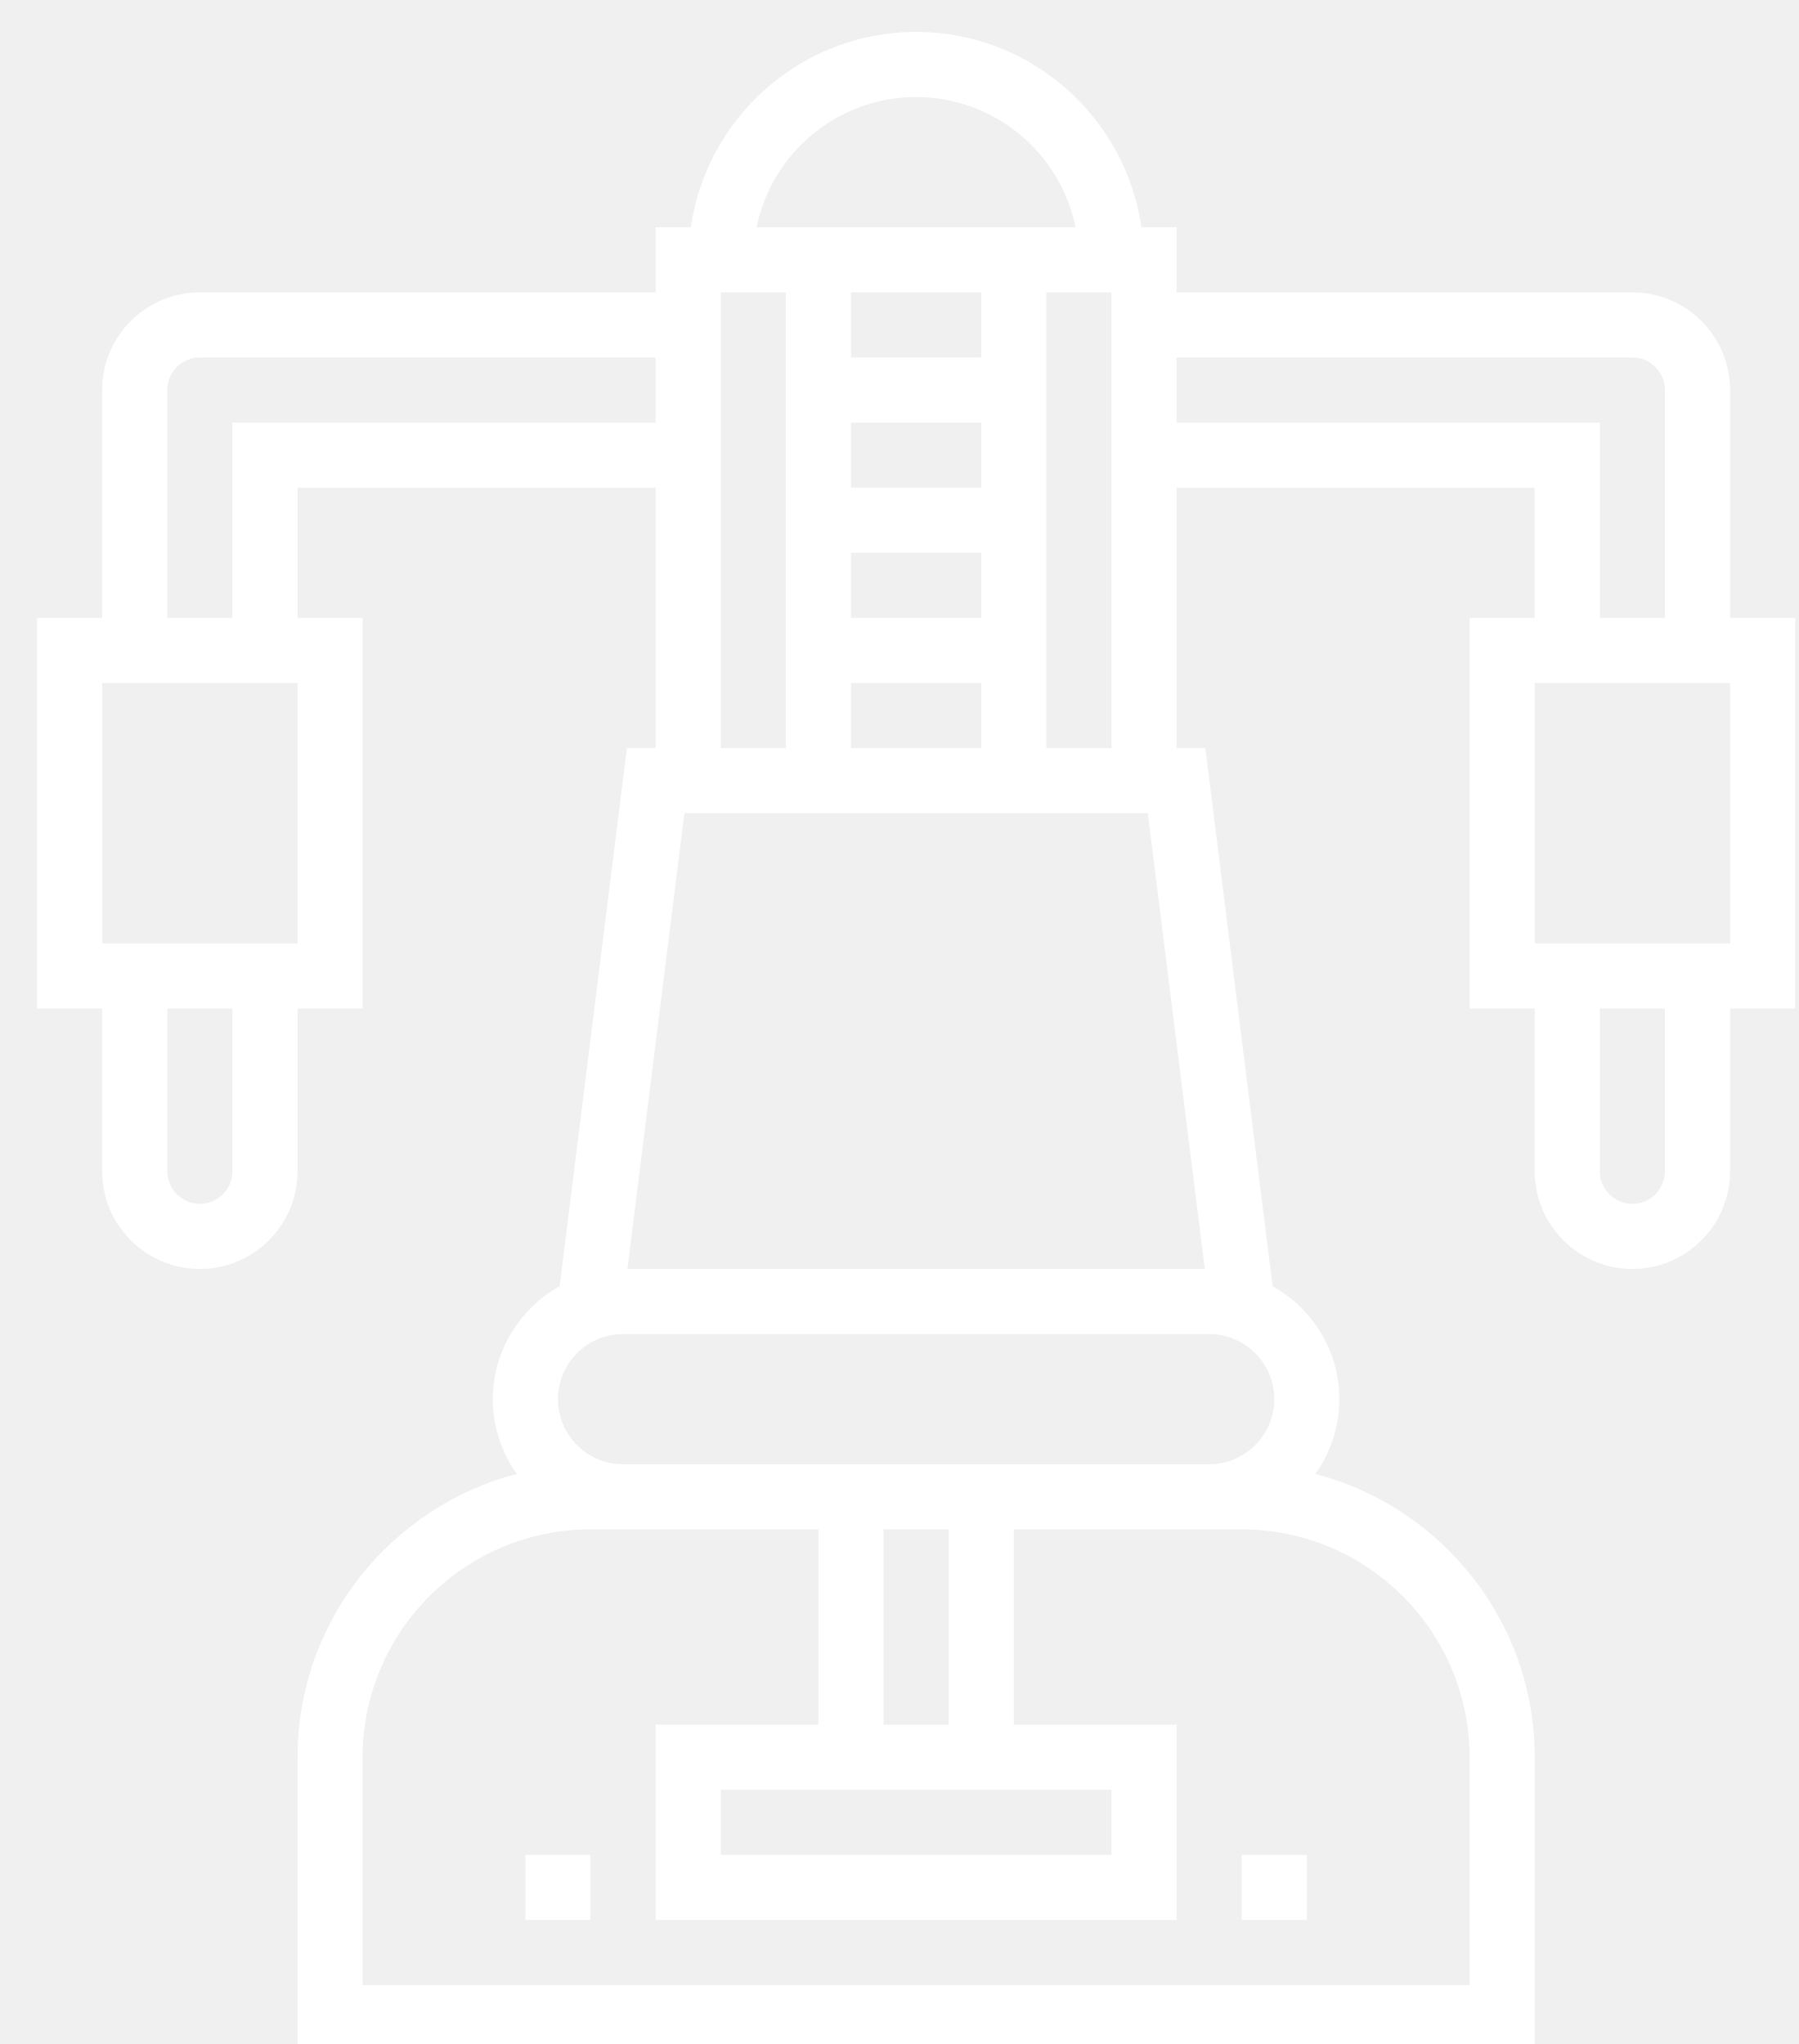
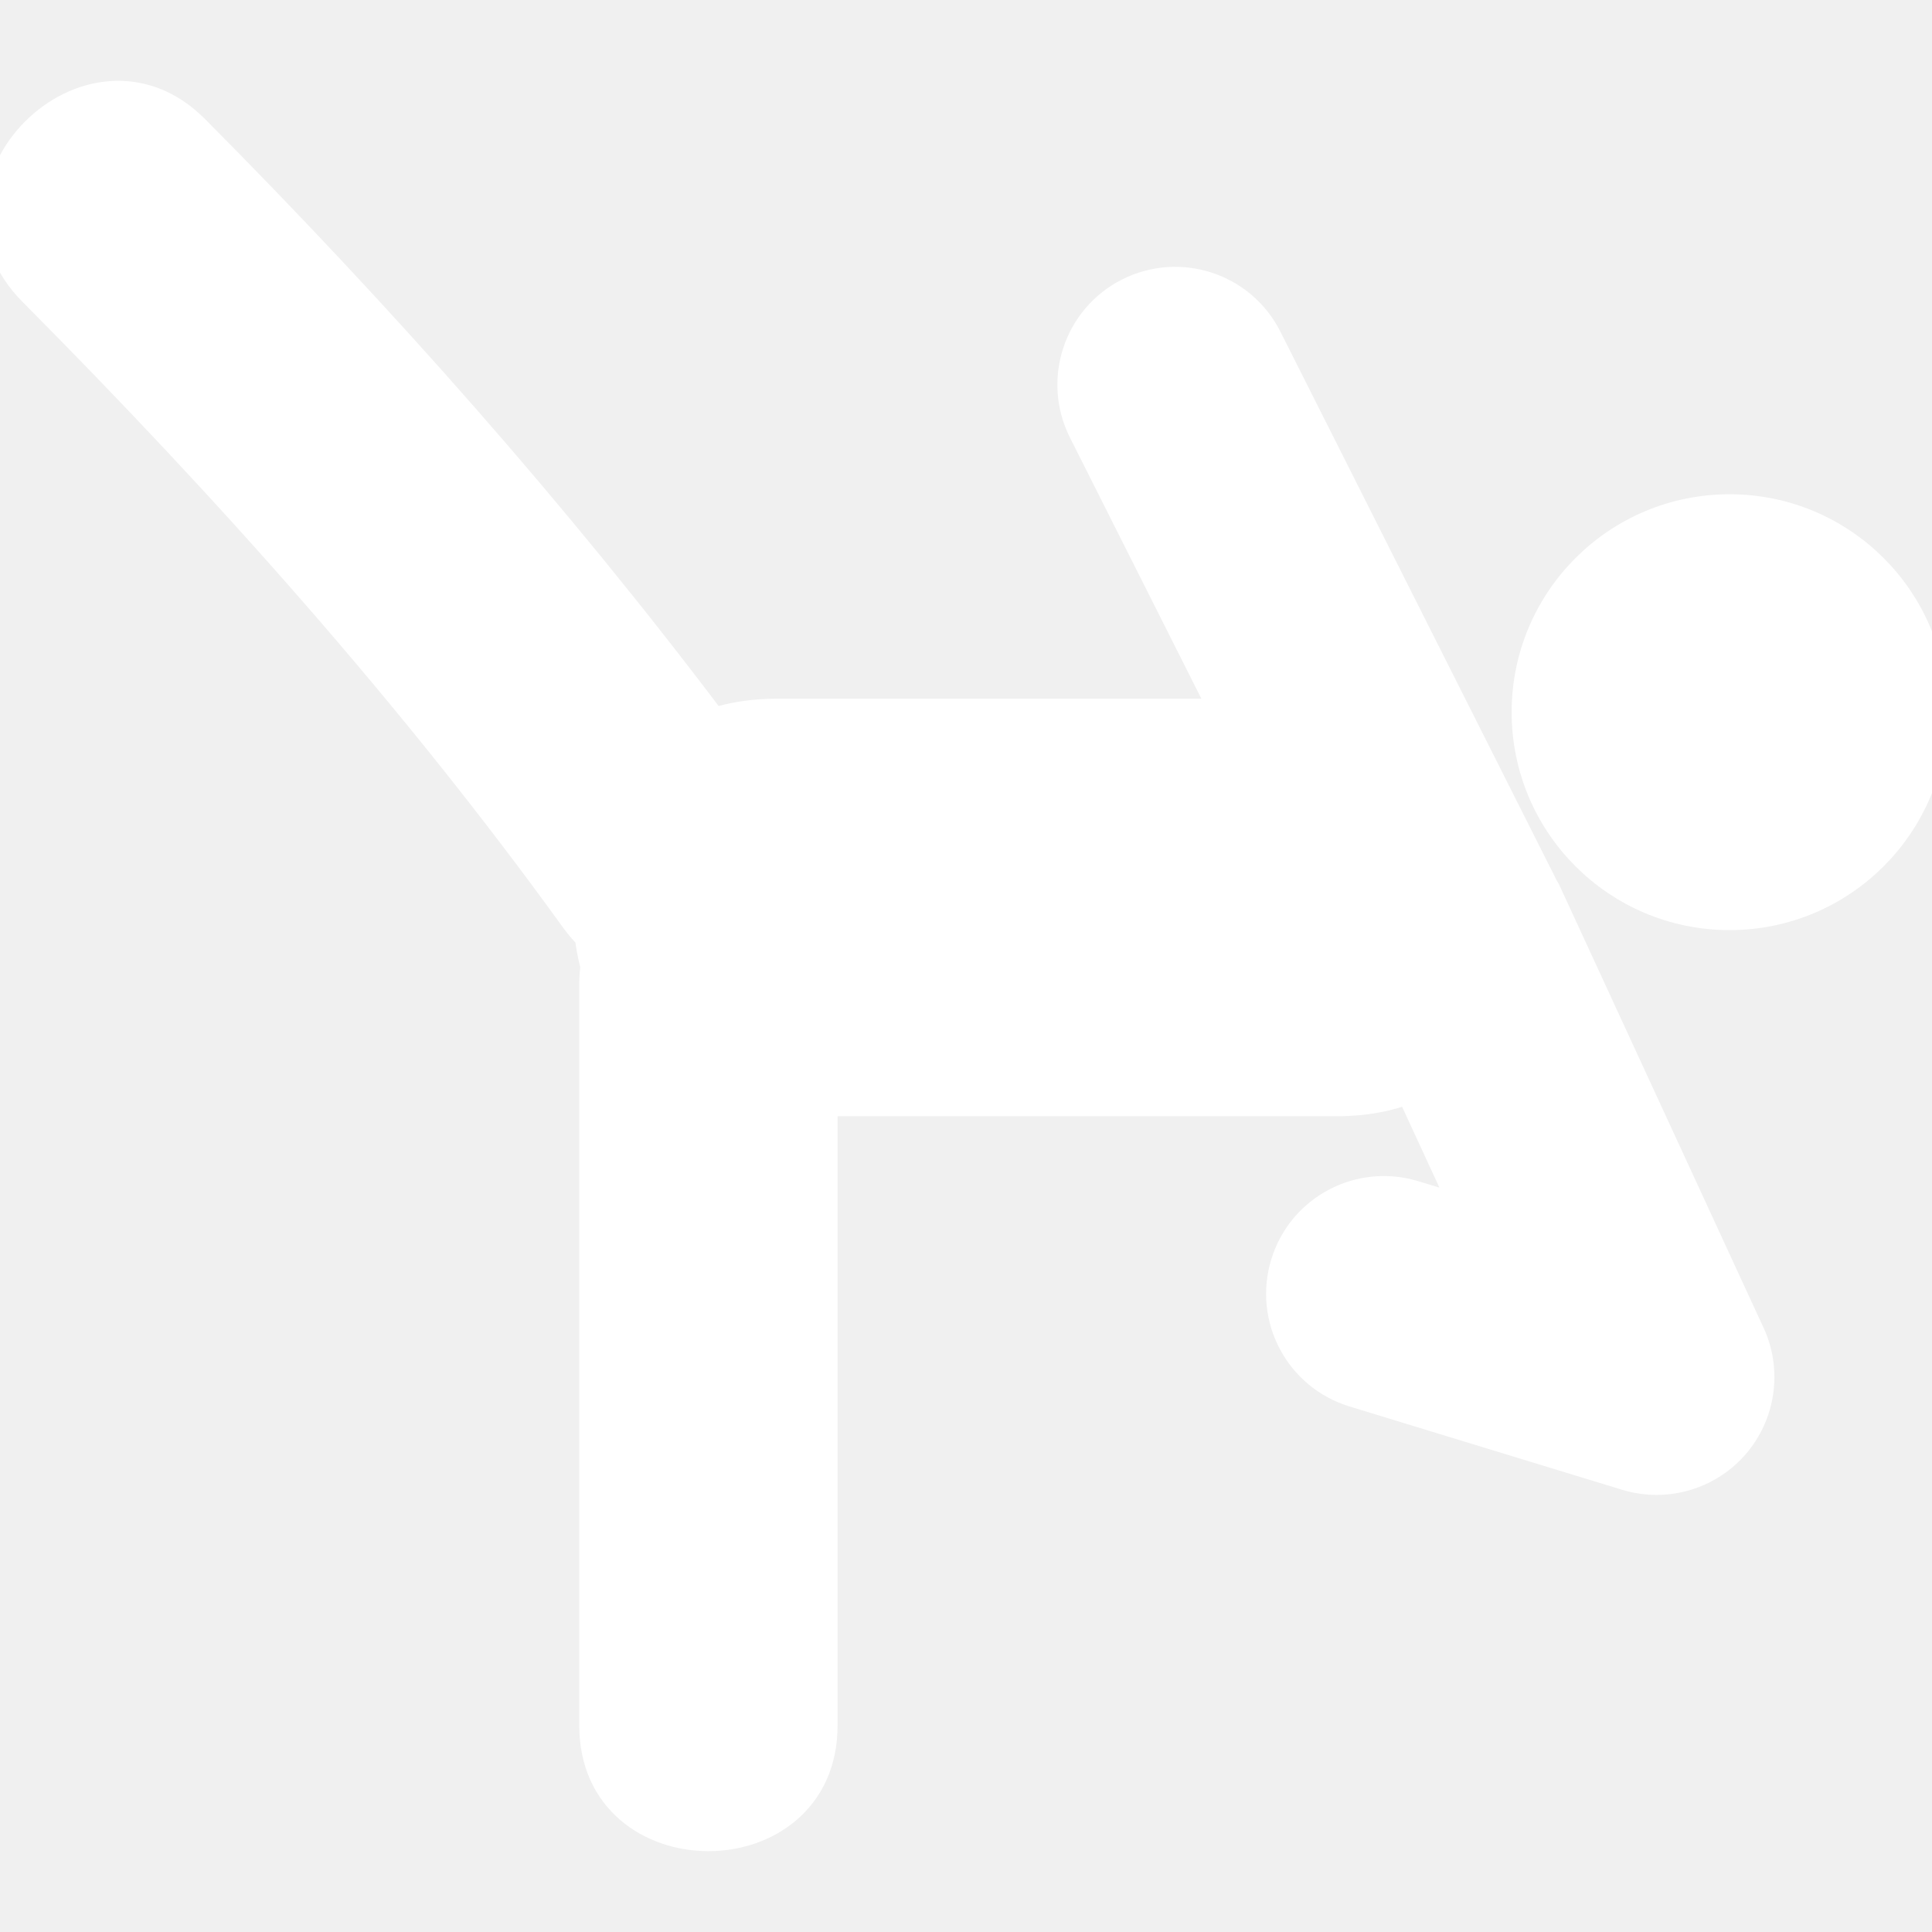
- <svg xmlns="http://www.w3.org/2000/svg" width="44" height="50" viewBox="0 0 44 50" fill="none">
-   <path d="M43.906 15.115H42.314V9.541C42.314 8.223 41.242 7.152 39.925 7.152H28.777V5.559H27.917C27.528 2.863 25.208 0.781 22.406 0.781C19.604 0.781 17.285 2.863 16.896 5.559H16.036V7.152H4.888C3.571 7.152 2.499 8.223 2.499 9.541V15.115H0.906V24.67H2.499V28.652C2.499 29.969 3.571 31.041 4.888 31.041C6.205 31.041 7.277 29.969 7.277 28.652V24.67H8.869V15.115H7.277V11.929H16.036V18.3H15.333L13.688 31.462C12.719 32.008 12.054 33.035 12.054 34.226C12.054 34.908 12.274 35.538 12.641 36.056C9.561 36.859 7.277 39.656 7.277 42.985V50.152H37.536V42.985C37.536 39.656 35.251 36.859 32.171 36.056C32.538 35.538 32.758 34.908 32.758 34.226C32.758 33.035 32.094 32.008 31.125 31.462L29.48 18.3H28.777V11.929H37.536V15.115H35.943V24.67H37.536V28.652C37.536 29.969 38.608 31.041 39.925 31.041C41.242 31.041 42.314 29.969 42.314 28.652V24.67H43.906V15.115ZM22.406 2.374C24.328 2.374 25.937 3.744 26.307 5.559H18.505C18.875 3.744 20.484 2.374 22.406 2.374ZM28.073 19.892L29.467 31.041H15.345L16.739 19.892H28.073ZM23.999 15.115H20.814V13.522H23.999V15.115ZM23.999 11.929H20.814V10.337H23.999V11.929ZM20.814 18.3V16.707H23.999V18.3H20.814ZM23.999 8.744H20.814V7.152H23.999V8.744ZM5.684 28.652C5.684 29.091 5.326 29.448 4.888 29.448C4.449 29.448 4.091 29.091 4.091 28.652V24.67H5.684V28.652ZM7.277 23.078H2.499V16.707H7.277V23.078ZM5.684 10.337V15.115H4.091V9.541C4.091 9.101 4.449 8.744 4.888 8.744H16.036V10.337H5.684ZM17.628 7.152H19.221V18.3H17.628V7.152ZM35.943 42.985V48.559H8.869V42.985C8.869 39.912 11.37 37.411 14.443 37.411H20.017V42.189H16.036V46.966H28.777V42.189H24.795V37.411H30.369C33.443 37.411 35.943 39.912 35.943 42.985ZM27.184 43.781V45.374H17.628V43.781H27.184ZM21.61 42.189V37.411H23.203V42.189H21.61ZM29.573 35.818H15.24C14.361 35.818 13.647 35.104 13.647 34.226C13.647 33.347 14.361 32.633 15.24 32.633H29.573C30.451 32.633 31.166 33.347 31.166 34.226C31.166 35.104 30.451 35.818 29.573 35.818ZM25.591 18.3V7.152H27.184V18.3H25.591ZM28.777 10.337V8.744H39.925C40.364 8.744 40.721 9.101 40.721 9.541V15.115H39.129V10.337H28.777ZM40.721 28.652C40.721 29.091 40.364 29.448 39.925 29.448C39.486 29.448 39.129 29.091 39.129 28.652V24.67H40.721V28.652ZM42.314 23.078H37.536V16.707H42.314V23.078Z" fill="white" />
-   <path d="M30.369 45.374H31.962V46.966H30.369V45.374Z" fill="white" />
-   <path d="M12.851 45.374H14.443V46.966H12.851V45.374Z" fill="white" />
+ <svg xmlns="http://www.w3.org/2000/svg" height="64px" width="64px" version="1.1" id="Capa_1" viewBox="0 0 62.332 62.332" xml:space="preserve" fill="#ffffff" stroke="#ffffff">
+   <g id="SVGRepo_bgCarrier" stroke-width="0" />
+   <g id="SVGRepo_tracerCarrier" stroke-linecap="round" stroke-linejoin="round" />
+   <g id="SVGRepo_iconCarrier">
+     <g>
+       <g>
+         <circle style="fill:#ffffff;" cx="55.801" cy="22.977" r="6.531" />
+         <path style="fill:#ffffff;" d="M49.847,28.748c-0.02-0.039-0.046-0.07-0.064-0.107l-8.92-17.716 c-0.818-1.628-2.805-2.282-4.432-1.464c-1.627,0.82-2.283,2.804-1.465,4.432l4.605,9.149c-4.838,0-9.675,0-14.514,0 c-0.758,0-1.445,0.111-2.063,0.312c-5.11-6.781-10.745-13.132-16.732-19.159C2.925,0.836-2.259,6.023,1.075,9.38 c6.302,6.345,12.278,13.024,17.516,20.281c0.14,0.193,0.291,0.362,0.447,0.518c0.04,0.336,0.103,0.668,0.191,0.993 c-0.023,0.177-0.04,0.357-0.04,0.55c0,7.983,0,15.972,0,23.955c0,4.729,7.333,4.729,7.333,0c0-6.722,0-13.443,0-20.164 c5.543,0,11.086,0,16.629,0c0.882,0,1.66-0.156,2.35-0.424l1.861,4.032l-1.75-0.534c-1.744-0.531-3.588,0.448-4.119,2.19 c-0.533,1.744,0.447,3.588,2.191,4.121l8.799,2.689c0.317,0.096,0.643,0.143,0.965,0.143c0.938,0,1.85-0.4,2.486-1.129 c0.854-0.98,1.056-2.373,0.51-3.553L49.847,28.748z" />
+       </g>
+     </g>
+   </g>
</svg>
